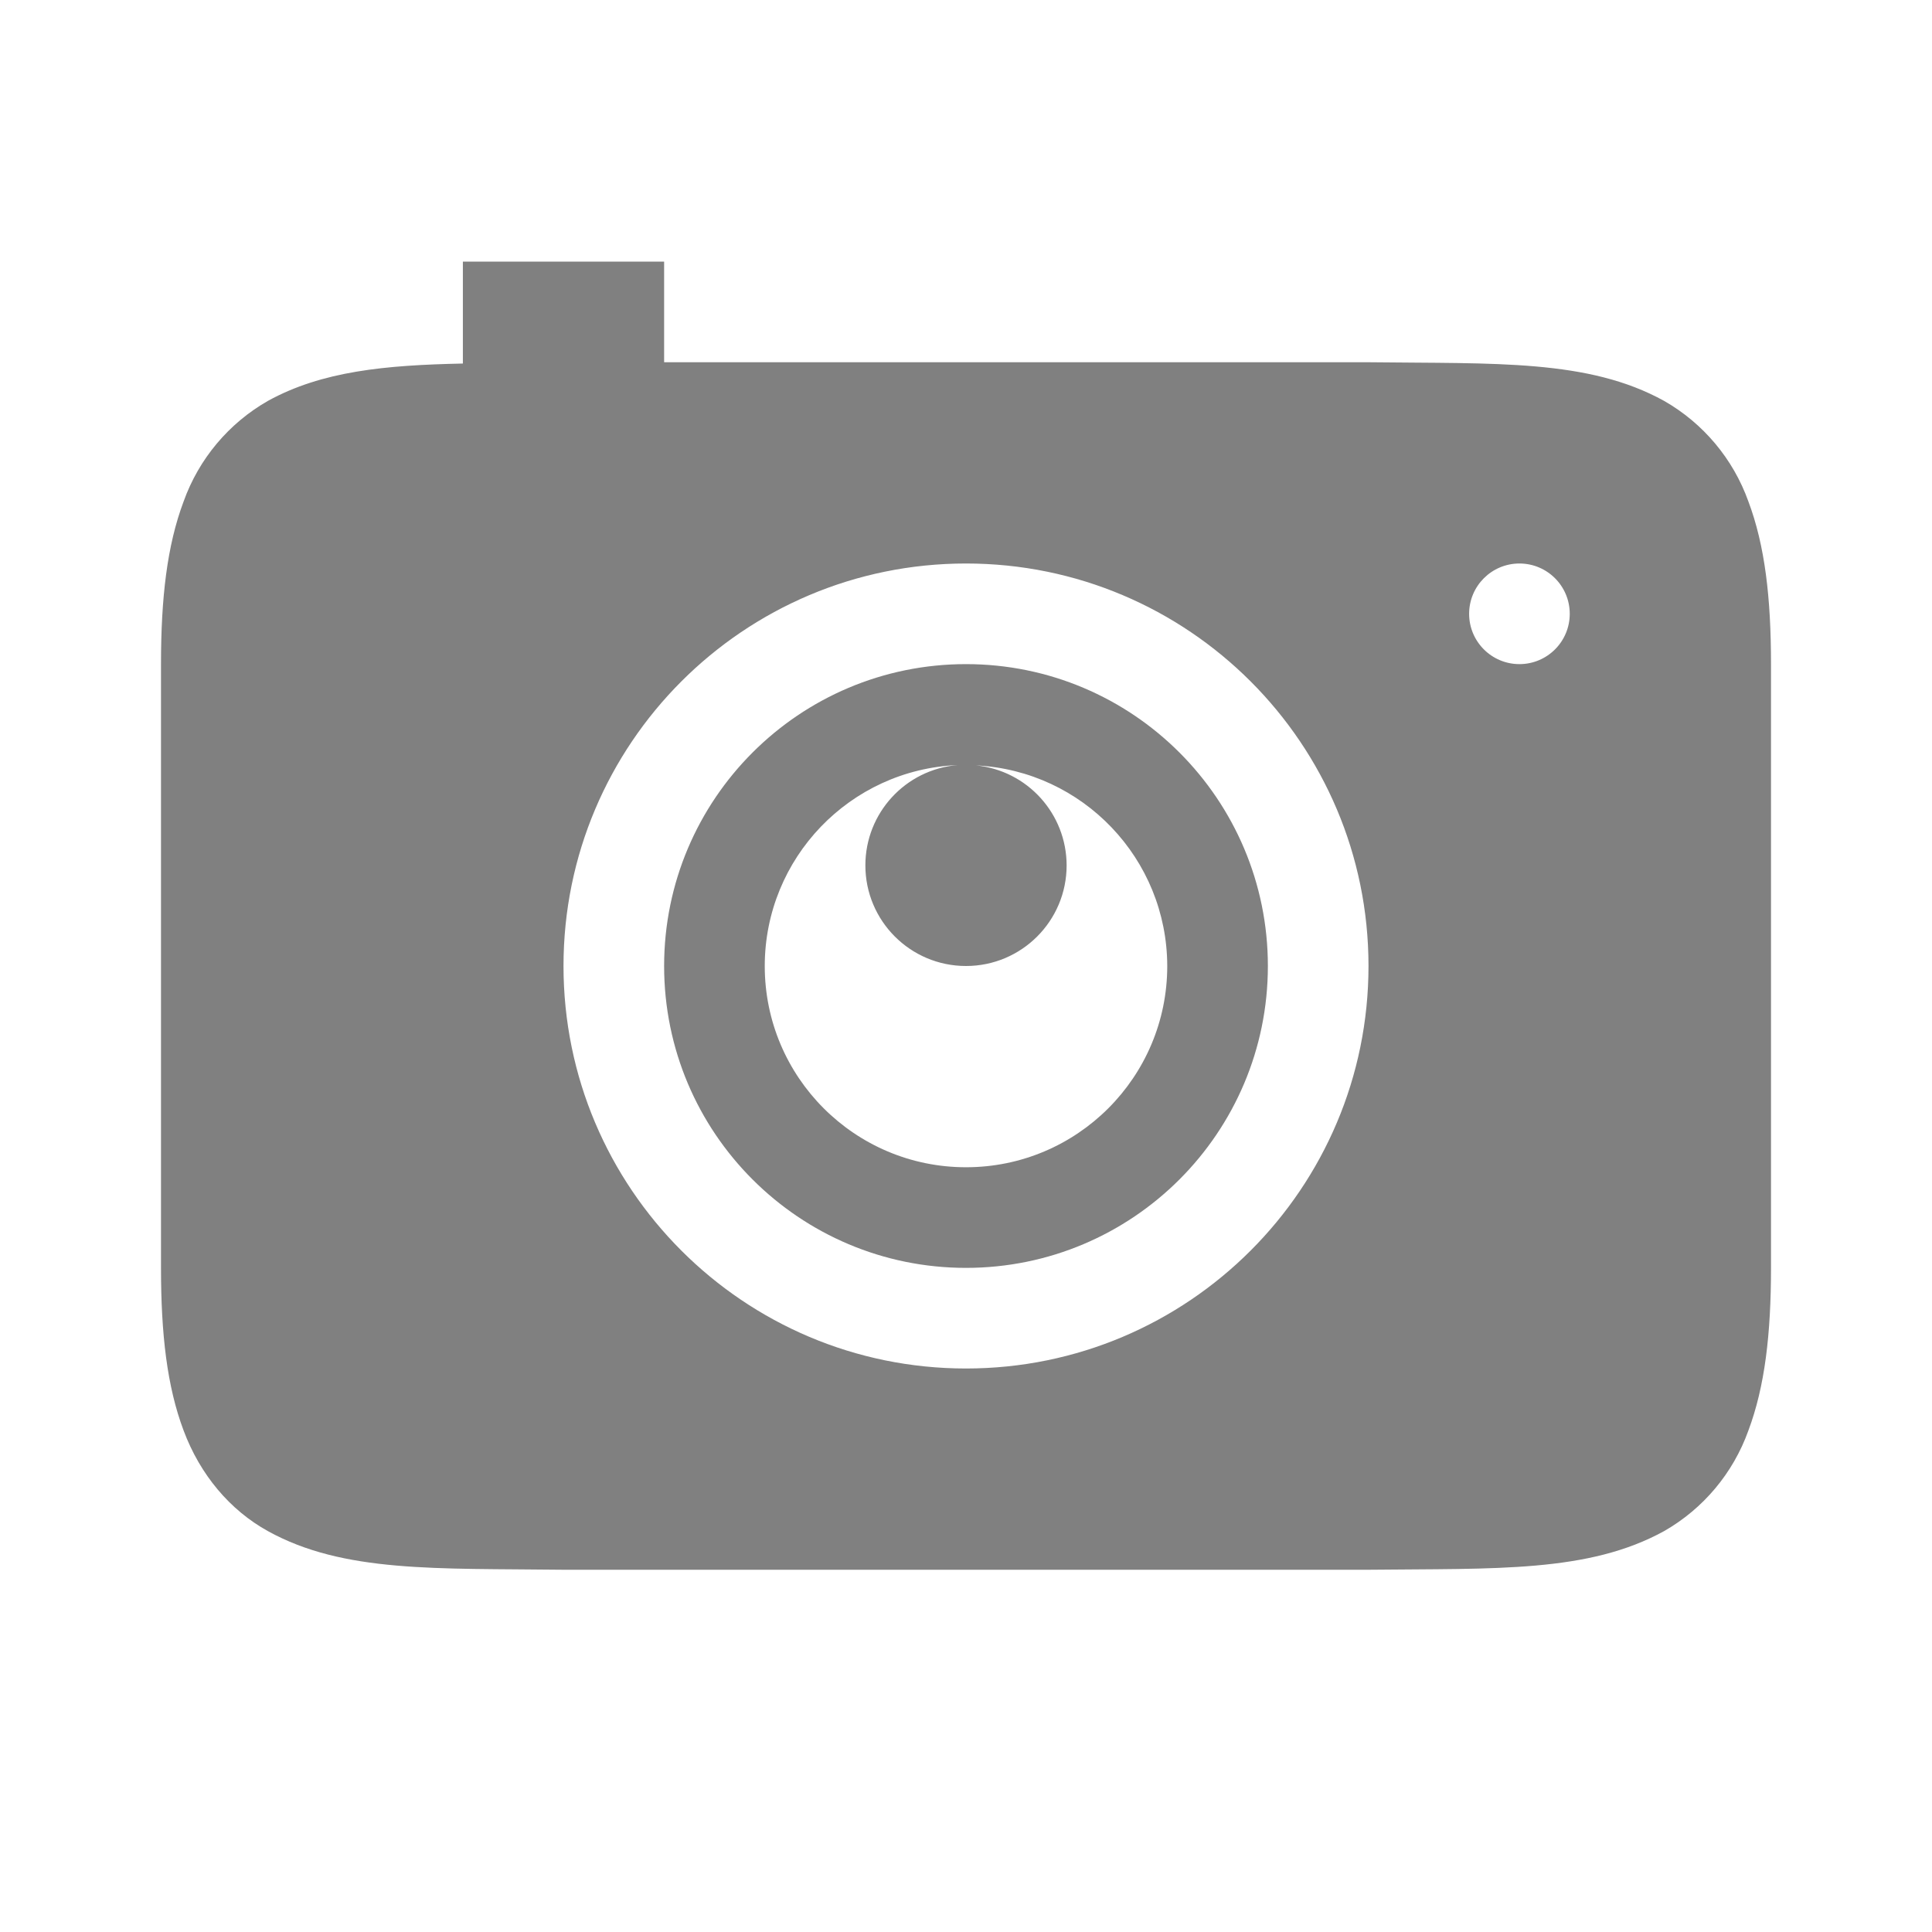
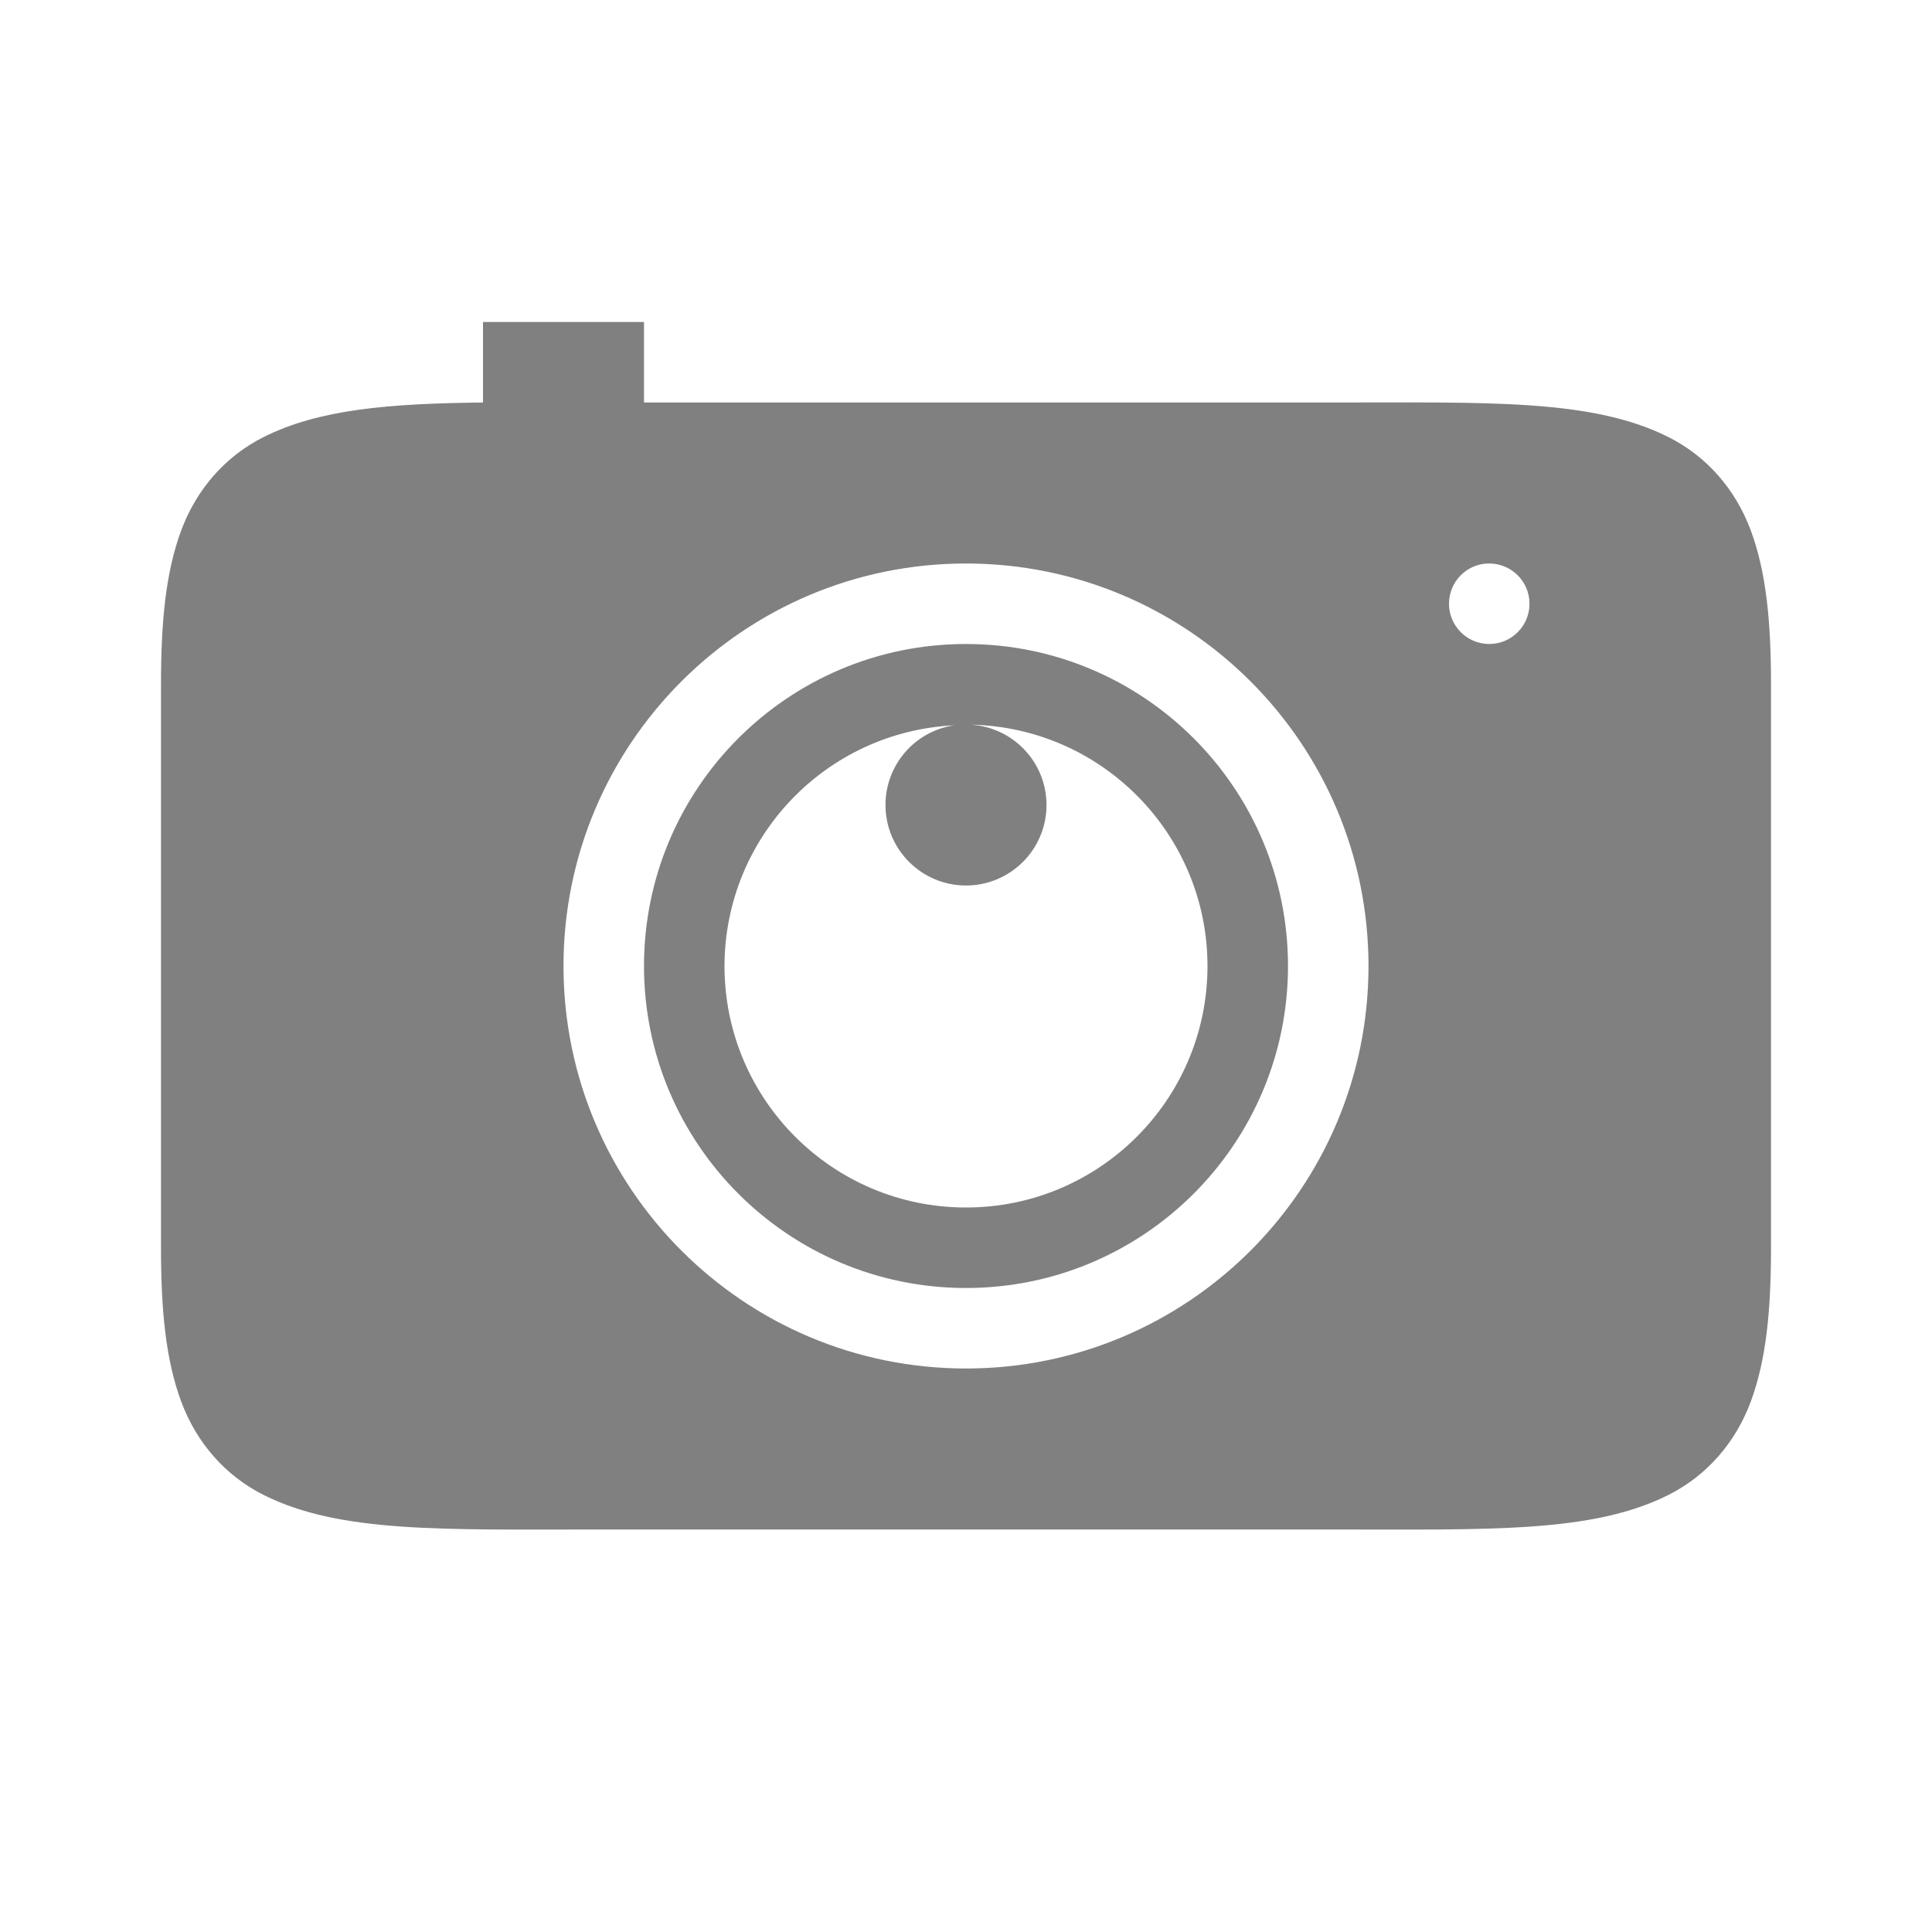
<svg xmlns="http://www.w3.org/2000/svg" height="24" width="24" version="1.1" id="svg4">
  <defs id="defs8" />
-   <path id="path830" style="line-height:normal;font-variant-ligatures:normal;font-variant-position:normal;font-variant-caps:normal;font-variant-numeric:normal;font-variant-alternates:normal;font-feature-settings:normal;text-indent:0;text-align:start;text-decoration-line:none;text-decoration-style:solid;text-decoration-color:#000000;text-transform:none;text-orientation:mixed;shape-padding:0;isolation:auto;mix-blend-mode:normal;fill:#808080;fill-opacity:1;stroke-width:1;marker:none;opacity:1" d="M 5.75 3.25 L 5.75 4.5 L 5.75 4.516 C 4.785 4.536 4 4.61 3.328 4.98 A 2.35 2.35 0 0 0 2.281 6.229 C 2.075 6.777 2 7.429 2 8.25 L 2 15.75 C 2 16.573 2.075 17.224 2.281 17.771 C 2.486 18.32 2.857 18.76 3.328 19.02 C 4.268 19.54 5.42 19.481 6.992 19.5 L 17.008 19.5 C 18.58 19.483 19.731 19.538 20.672 19.02 A 2.35 2.35 0 0 0 21.719 17.771 C 21.924 17.224 22 16.571 22 15.75 L 22 8.25 C 22 7.428 21.925 6.777 21.719 6.229 A 2.35 2.35 0 0 0 20.672 4.98 C 19.731 4.46 18.58 4.519 17.008 4.5 L 8.25 4.5 L 8.25 3.25 L 5.75 3.25 z M 12 7 A 5 5 0 0 1 17 12 A 5 5 0 0 1 12 17 A 5 5 0 0 1 7 12 A 5 5 0 0 1 12 7 z M 18.875 7 A 0.625 0.625 0 0 1 19.5 7.625 A 0.625 0.625 0 0 1 18.875 8.25 A 0.625 0.625 0 0 1 18.25 7.625 A 0.625 0.625 0 0 1 18.875 7 z M 12 8.25 A 3.75 3.75 0 0 0 8.25 12 A 3.75 3.75 0 0 0 12 15.75 A 3.75 3.75 0 0 0 15.75 12 A 3.75 3.75 0 0 0 12 8.25 z M 11.895 9.504 A 1.25 1.25 0 0 0 10.75 10.75 A 1.25 1.25 0 0 0 12 12 A 1.25 1.25 0 0 0 13.25 10.75 A 1.25 1.25 0 0 0 12.125 9.508 A 2.5 2.5 0 0 1 14.5 12 A 2.5 2.5 0 0 1 12 14.5 A 2.5 2.5 0 0 1 9.5 12 A 2.5 2.5 0 0 1 11.895 9.504 z " />
+   <path id="path1099" style="fill:#808080;fill-opacity:1;fill-rule:evenodd;stroke-width:0.5;stroke-linecap:square" d="M 12 8 C 9.791 8 8 9.791 8 12 C 8 14.209 9.791 16 12 16 C 14.209 16 16 14.209 16 12 C 16 9.791 14.209 8 12 8 z M 12.049 9.002 C 13.686 9.029 14.999 10.363 15 12 C 15 13.657 13.657 15 12 15 C 10.343 15 9 13.657 9 12 C 9.003 10.402 10.258 9.088 11.854 9.01 C 11.363 9.082 10.999 9.504 11 10 C 11 10.552 11.448 11 12 11 C 12.552 11 13 10.552 13 10 C 13 9.467 12.581 9.028 12.049 9.002 z " />
+   <path id="rect1420" style="fill:#808080;fill-opacity:1;fill-rule:evenodd;stroke-width:0.5;stroke-linecap:square" d="M 6 4 L 6 5 C 4.825 5.013 3.963 5.085 3.277 5.428 C 2.803 5.665 2.441 6.075 2.25 6.592 C 2.059 7.109 2 7.722 2 8.5 L 2 15.5 C 2 16.278 2.059 16.891 2.25 17.408 C 2.441 17.925 2.803 18.335 3.277 18.572 C 4.226 19.047 5.5 19 7.5 19 L 16.5 19 C 18.5 19 19.774 19.047 20.723 18.572 C 21.197 18.335 21.559 17.925 21.75 17.408 C 21.941 16.891 22 16.278 22 15.5 L 22 8.5 C 22 7.722 21.941 7.109 21.75 6.592 C 21.559 6.075 21.197 5.665 20.723 5.428 C 19.774 4.953 18.5 5 16.5 5 L 8 5 L 8 4 L 6 4 z M 12 7 C 14.761 7 17 9.239 17 12 C 17 14.761 14.761 17 12 17 C 9.239 17 7 14.761 7 12 C 7 9.239 9.239 7 12 7 z M 18.475 7 C 18.483 7 18.491 7 18.5 7 C 18.776 7 19 7.224 19 7.5 C 19 7.776 18.776 8 18.5 8 C 18.224 8 18 7.776 18 7.5 C 18 7.232 18.21 7.013 18.475 7 z " />
</svg>
